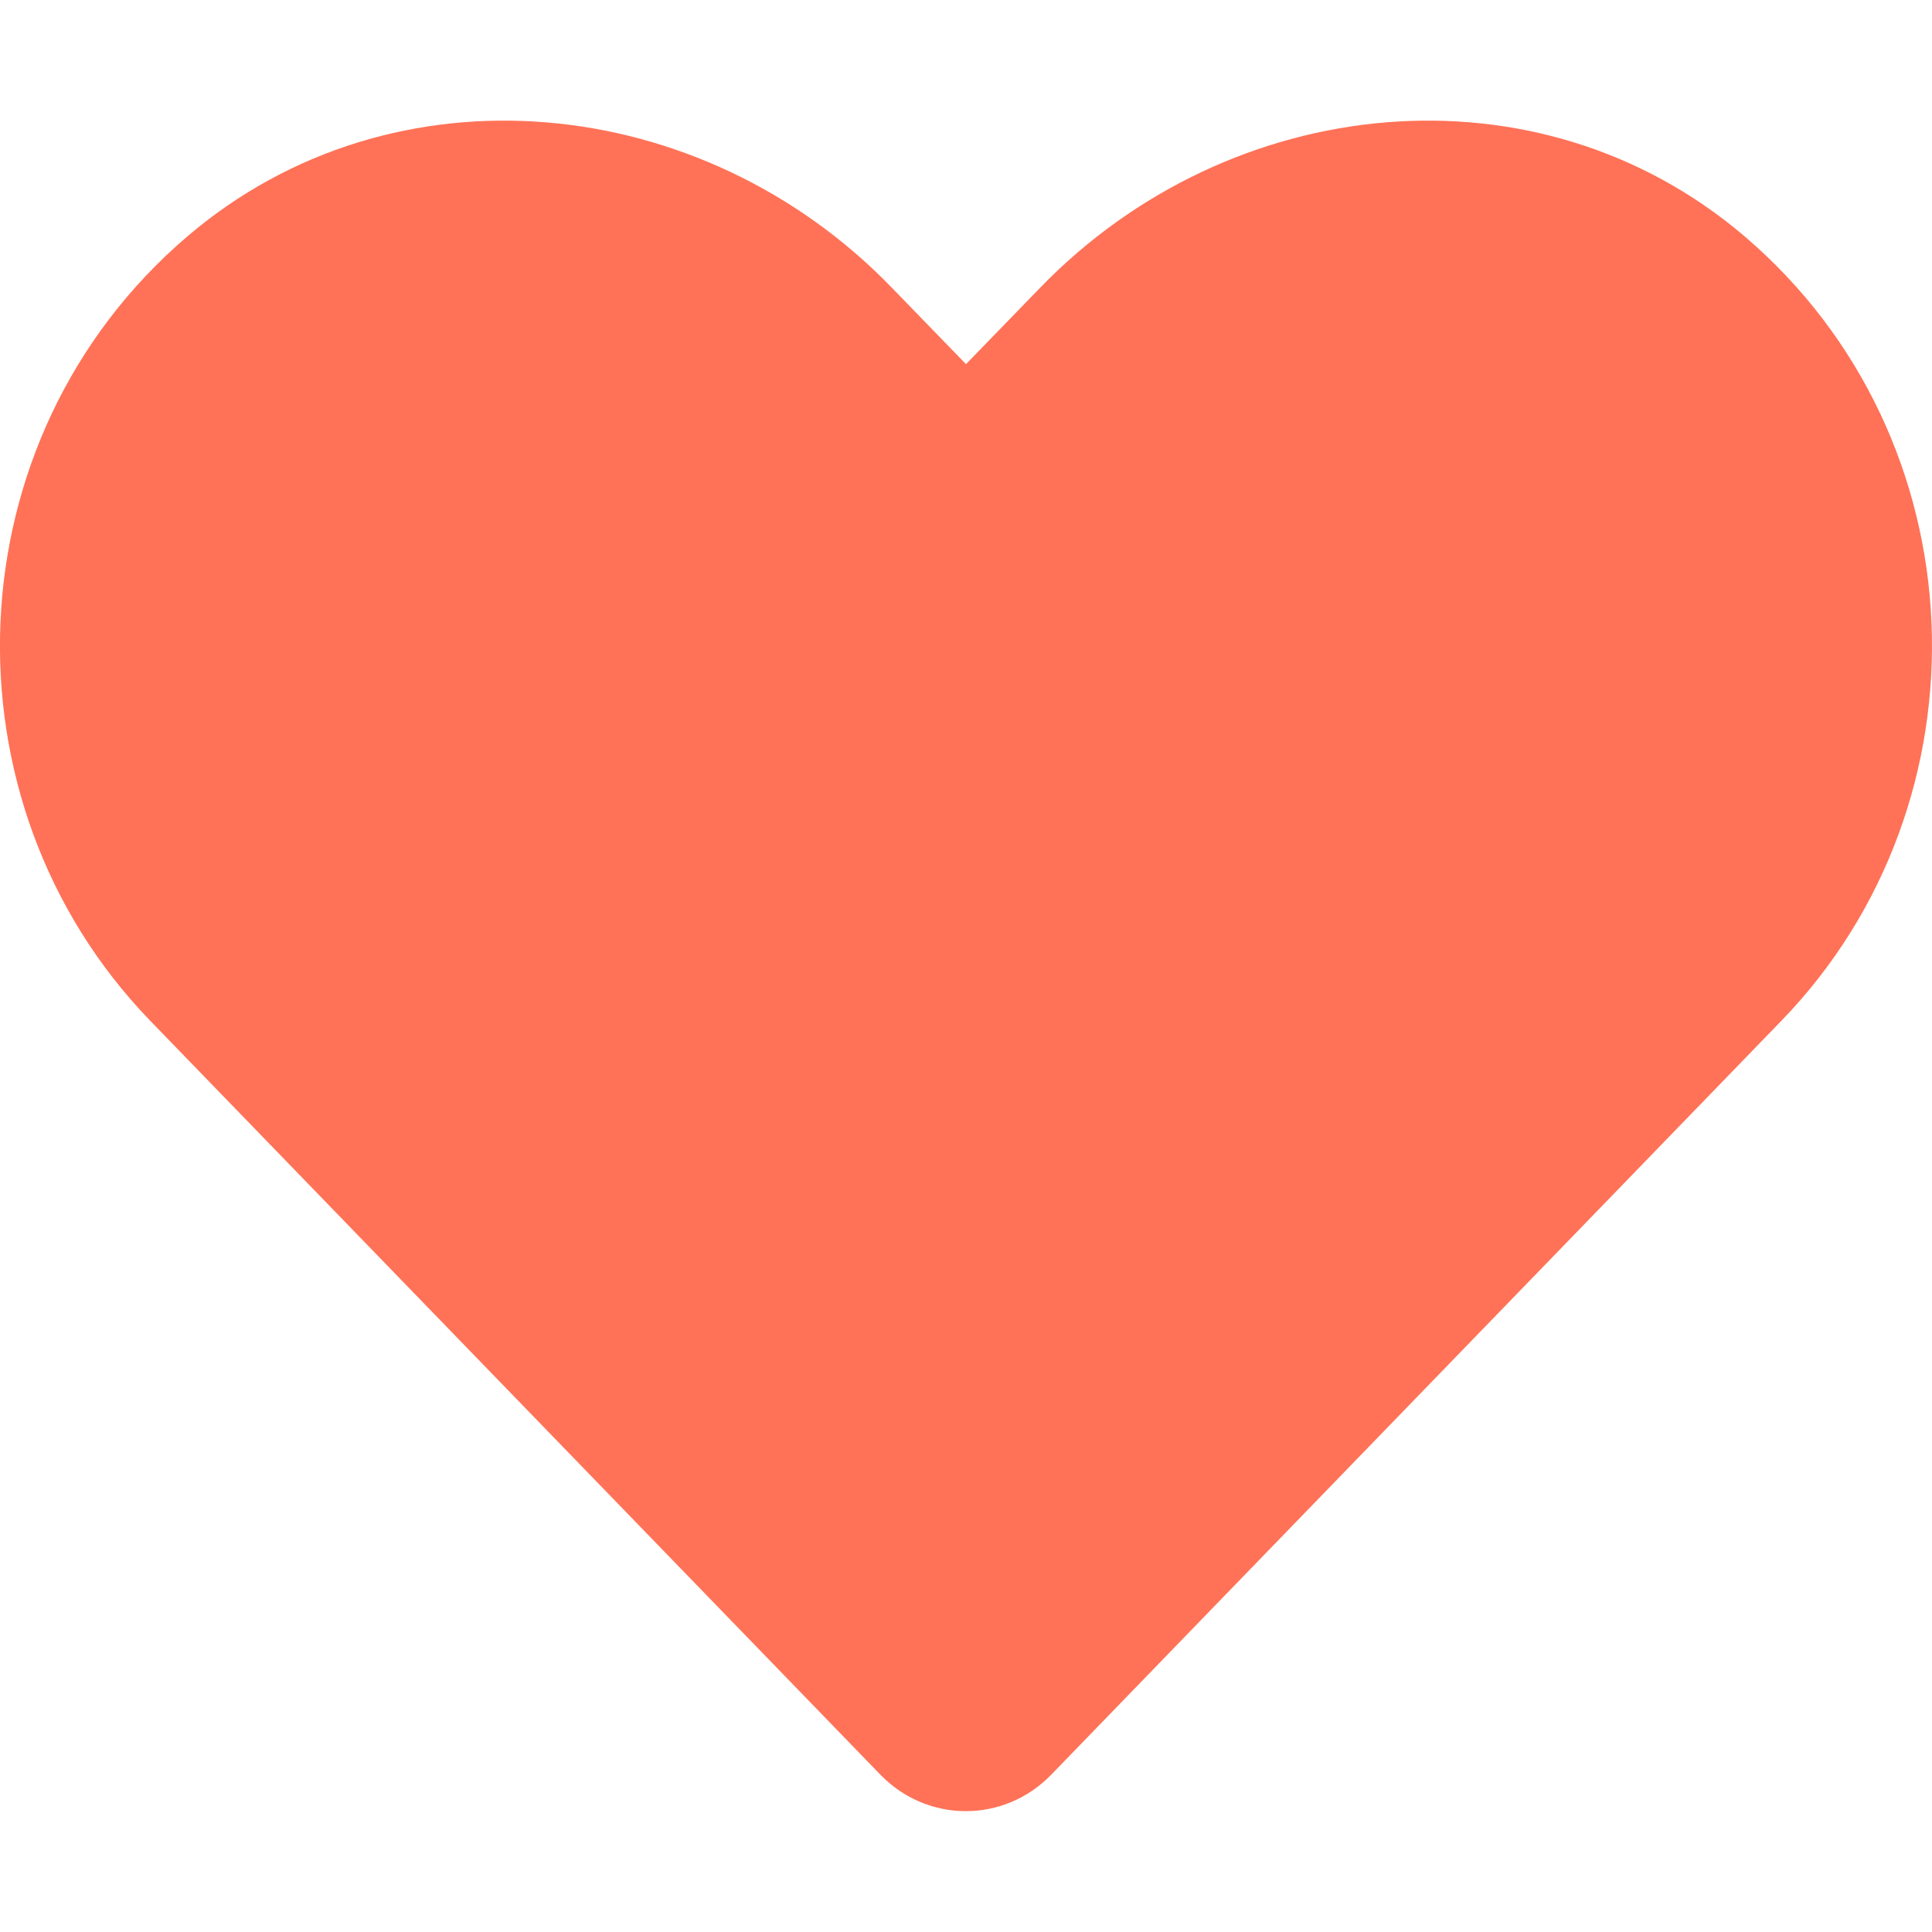
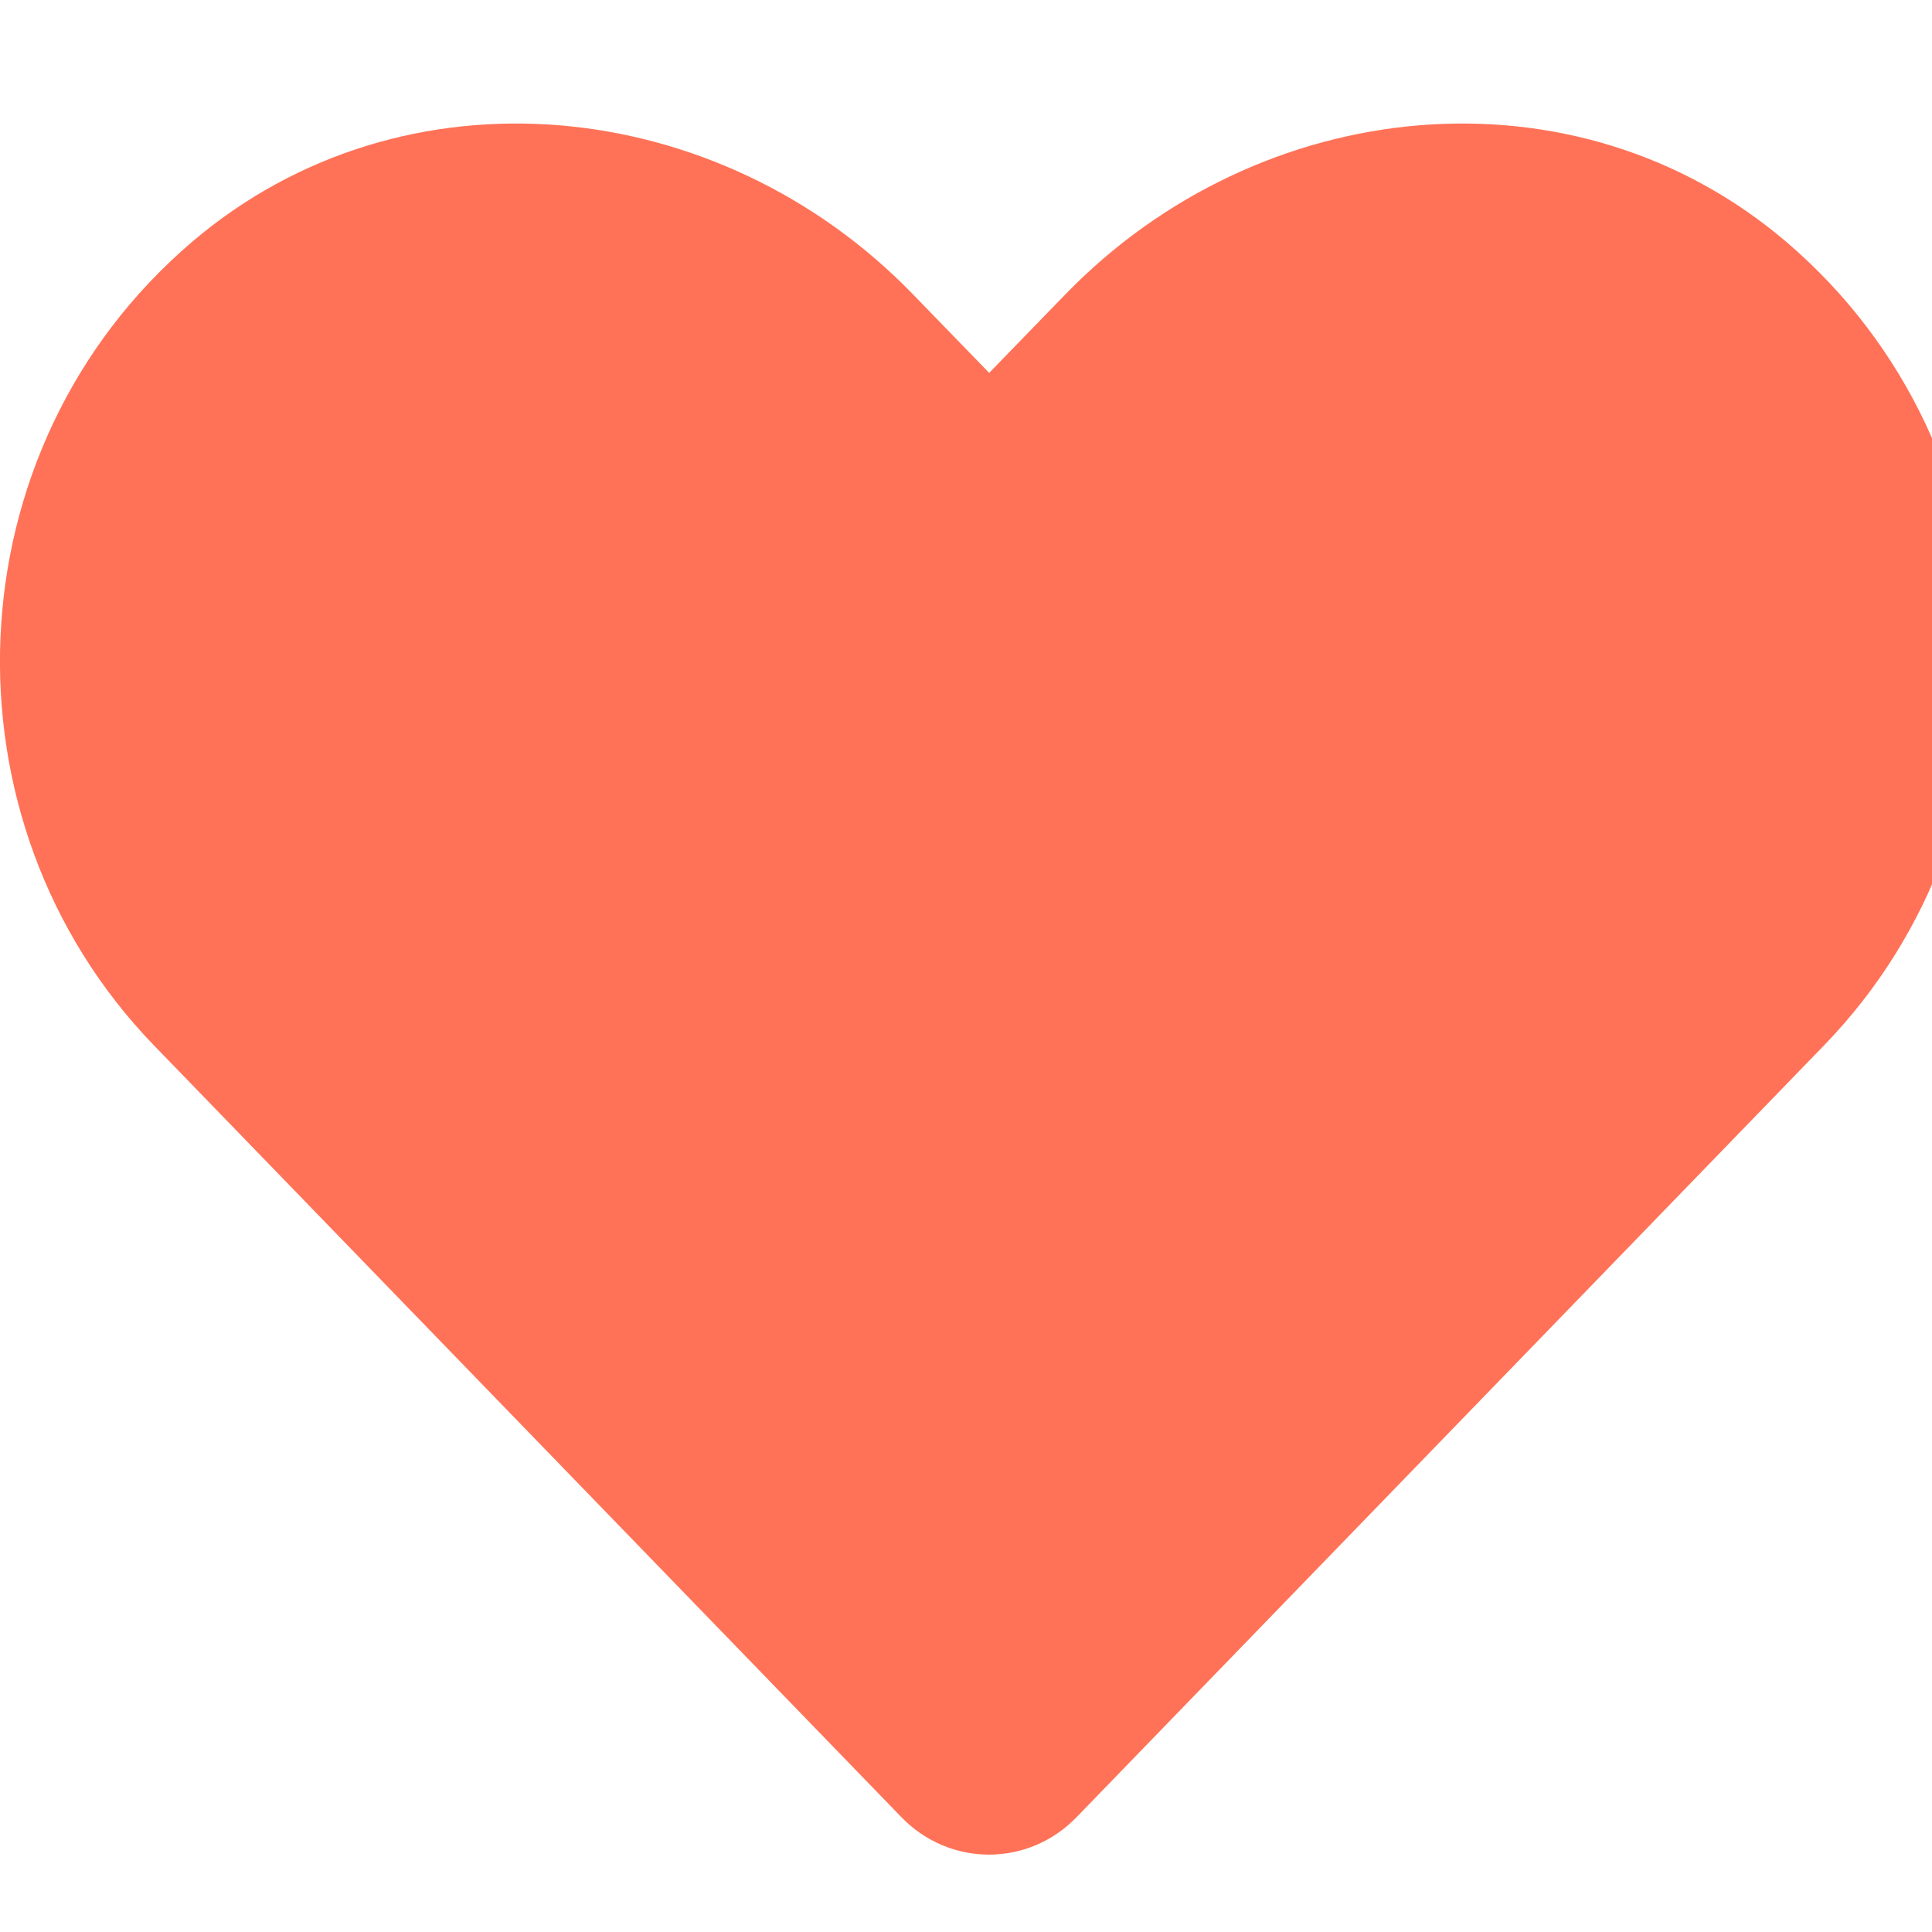
- <svg xmlns="http://www.w3.org/2000/svg" aria-hidden="true" focusable="false" data-prefix="fas" data-icon="heart" class="svg-inline--fa fa-heart fa-w-16" role="img" viewBox="0 0 512 512">
+ <svg xmlns="http://www.w3.org/2000/svg" aria-hidden="true" focusable="false" data-prefix="fas" data-icon="heart" class="svg-inline--fa fa-heart fa-w-16" role="img" viewBox="0 0 500 500">
  <path fill="#ff7257" d="M462.3 62.6C407.5 15.9 326 24.3 275.7 76.2L256 96.5l-19.7-20.3C186.1 24.3 104.5 15.9 49.7 62.6c-62.8 53.6-66.1 149.8-9.9 207.9l193.5 199.8c12.5 12.9 32.8 12.9 45.3 0l193.5-199.8c56.3-58.1 53-154.3-9.8-207.9z" />
</svg>
